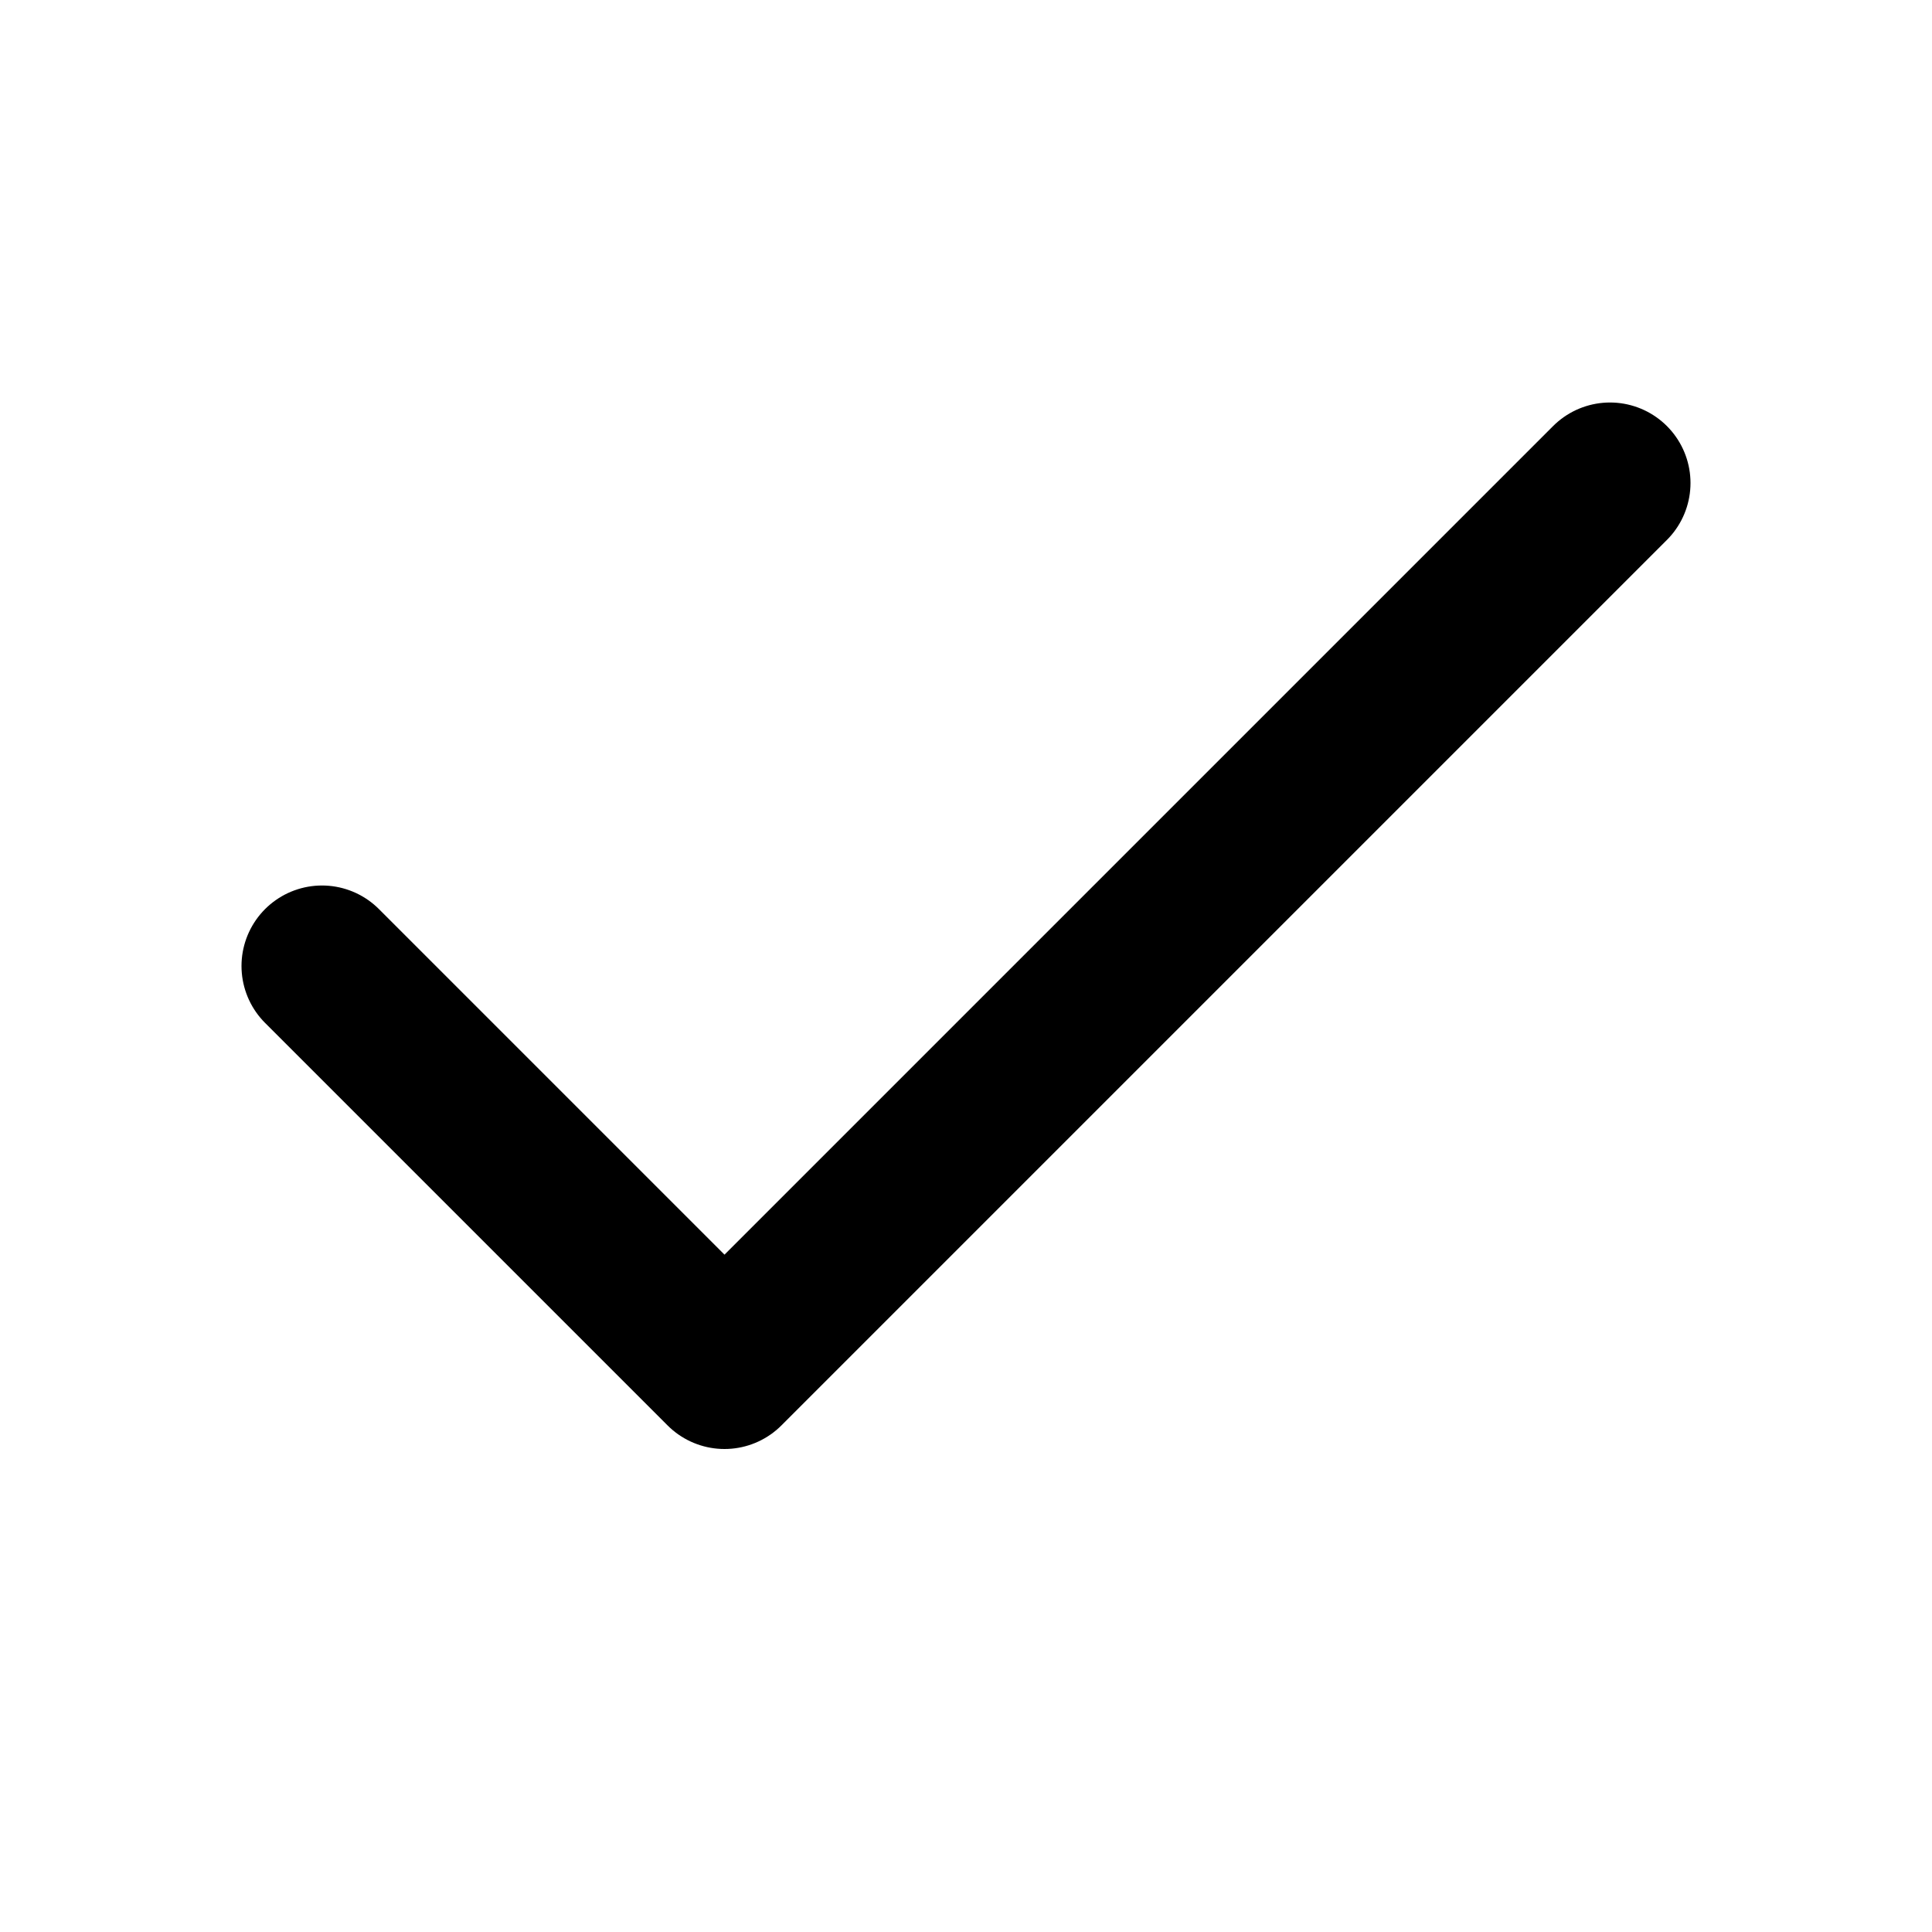
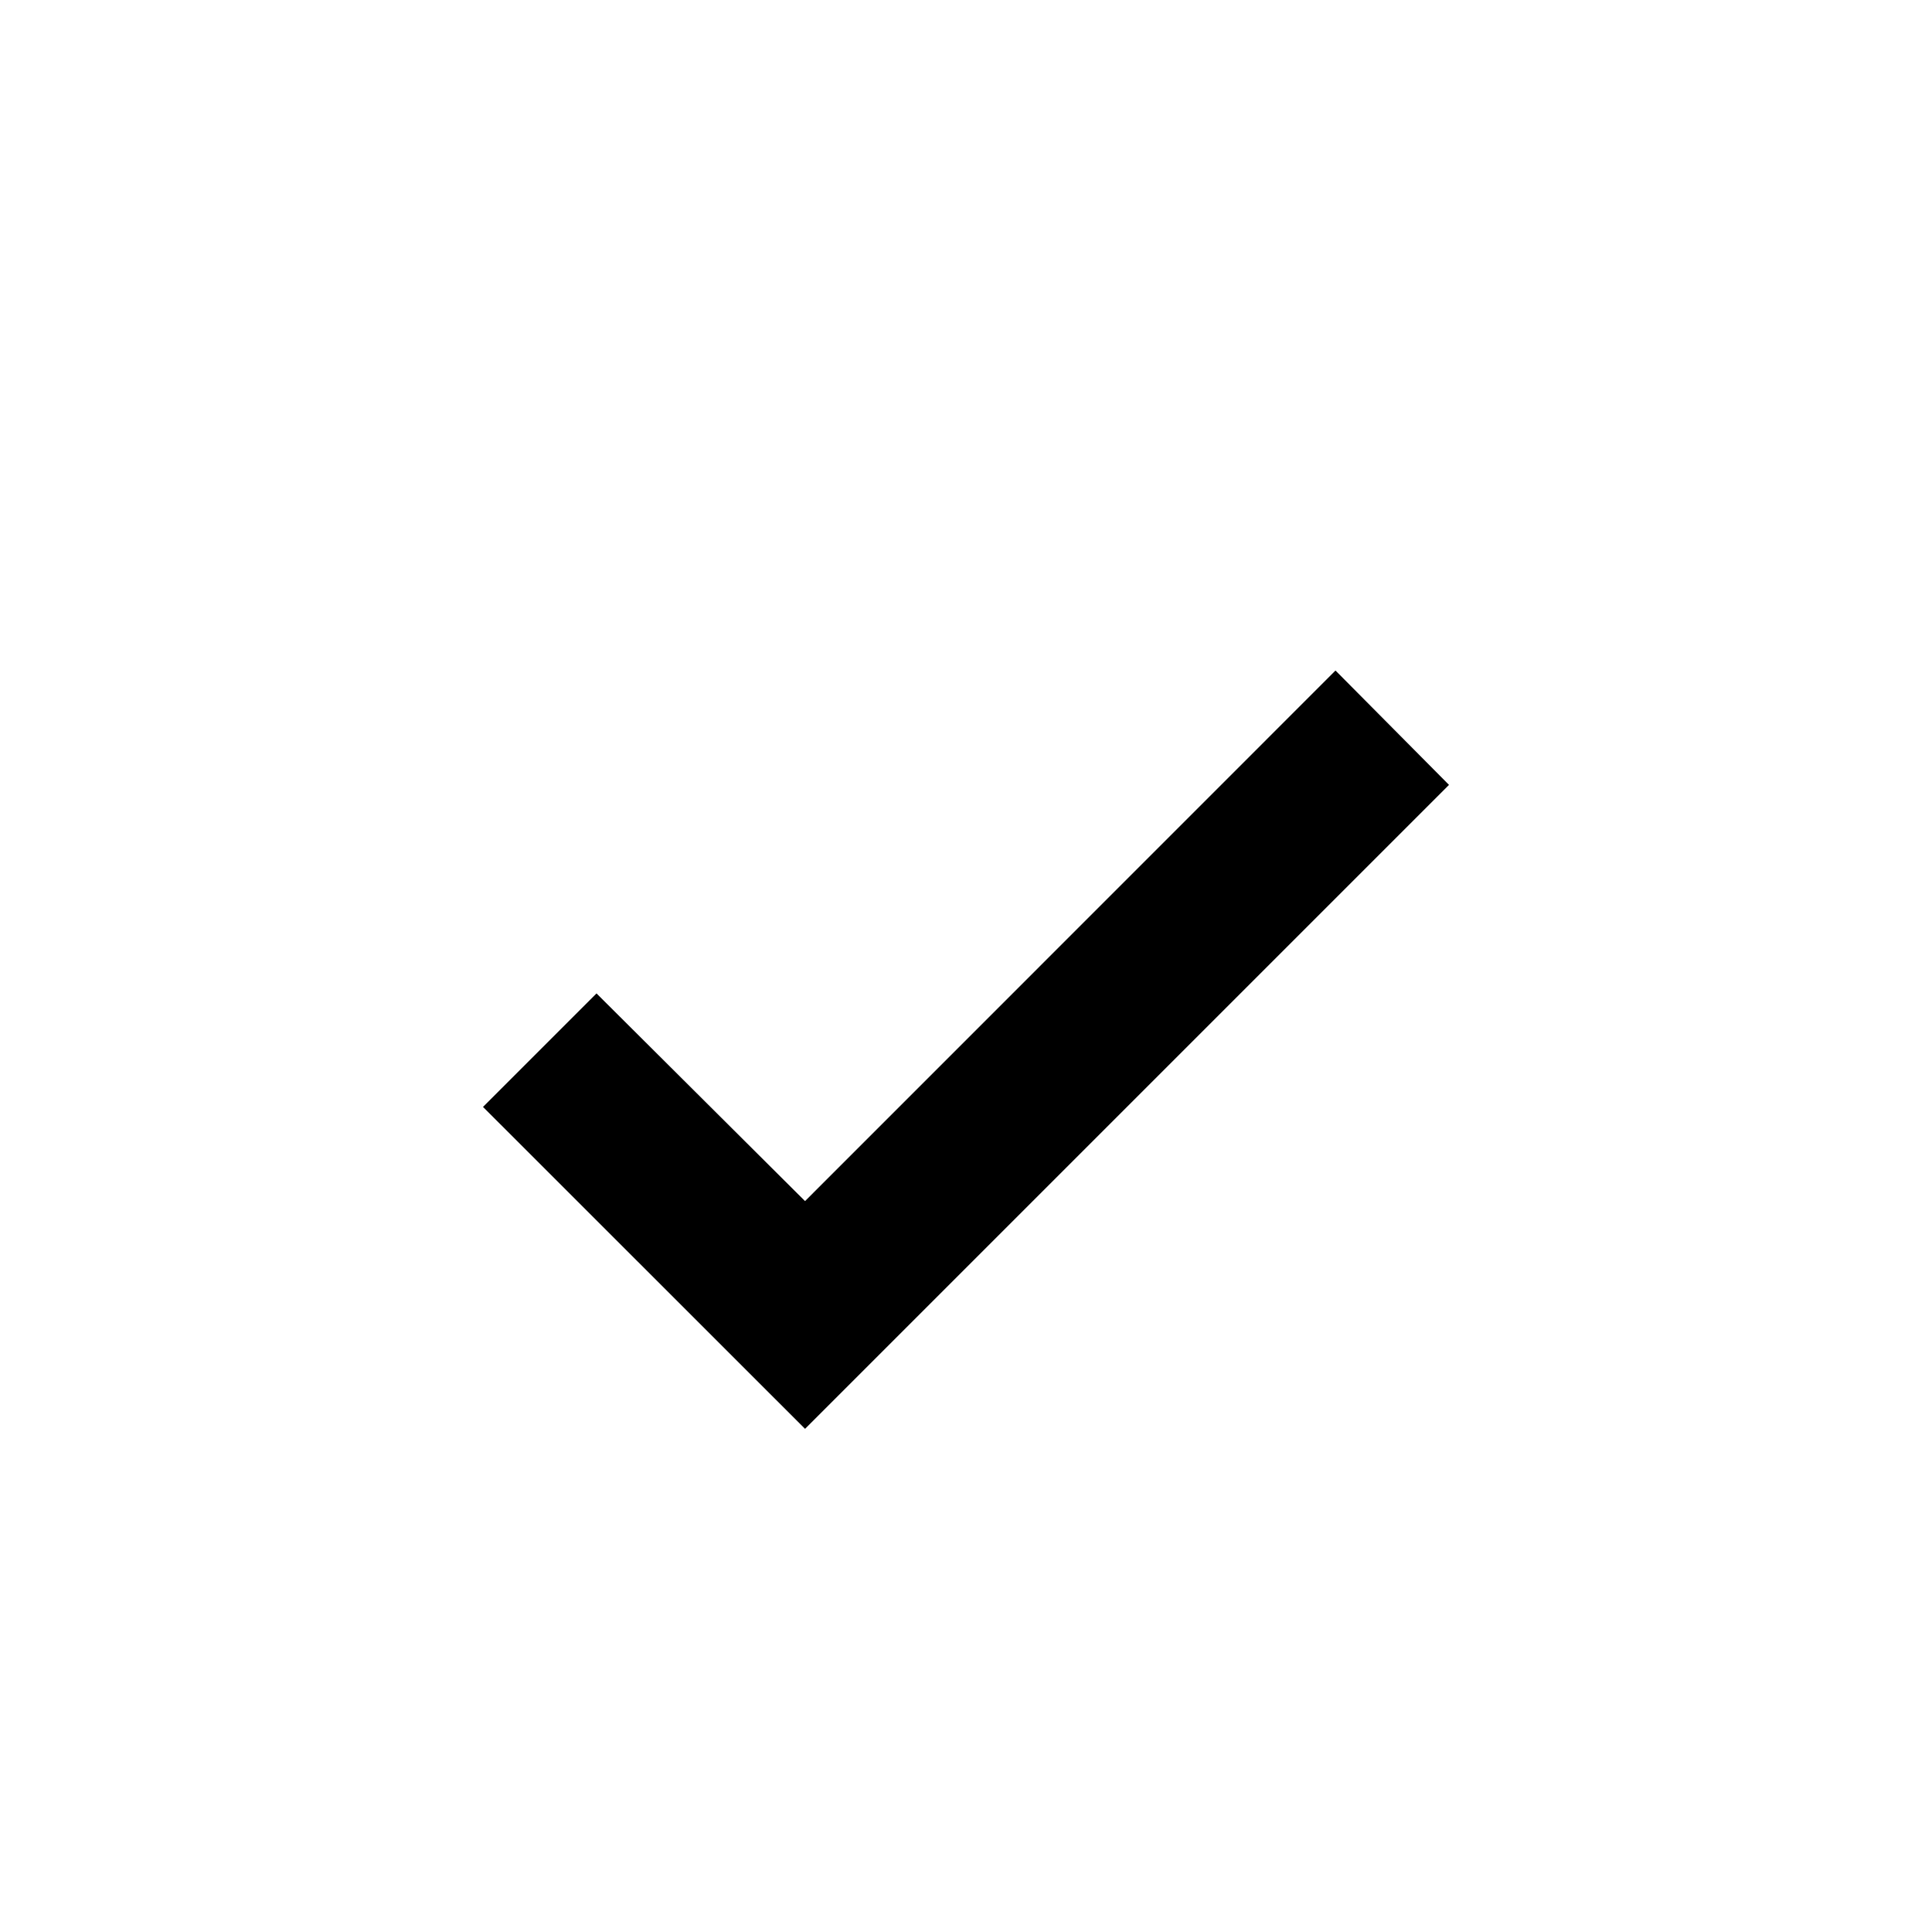
- <svg xmlns="http://www.w3.org/2000/svg" width="24" height="24" viewBox="0 0 24 24" fill="none" stroke="currentColor" stroke-width="2" stroke-linecap="round" stroke-linejoin="round" class="feather feather-check">
-   <polyline points="20 6 9 17 4 12" />
+ <svg xmlns="http://www.w3.org/2000/svg" width="16" height="16" viewBox="0 0 16 16" fill="none">
+   <path d="M11.06 5.553L6.667 9.947L4.94 8.227L4 9.167L6.667 11.833L12 6.5L11.06 5.553Z" fill="currentColor" />
</svg>
